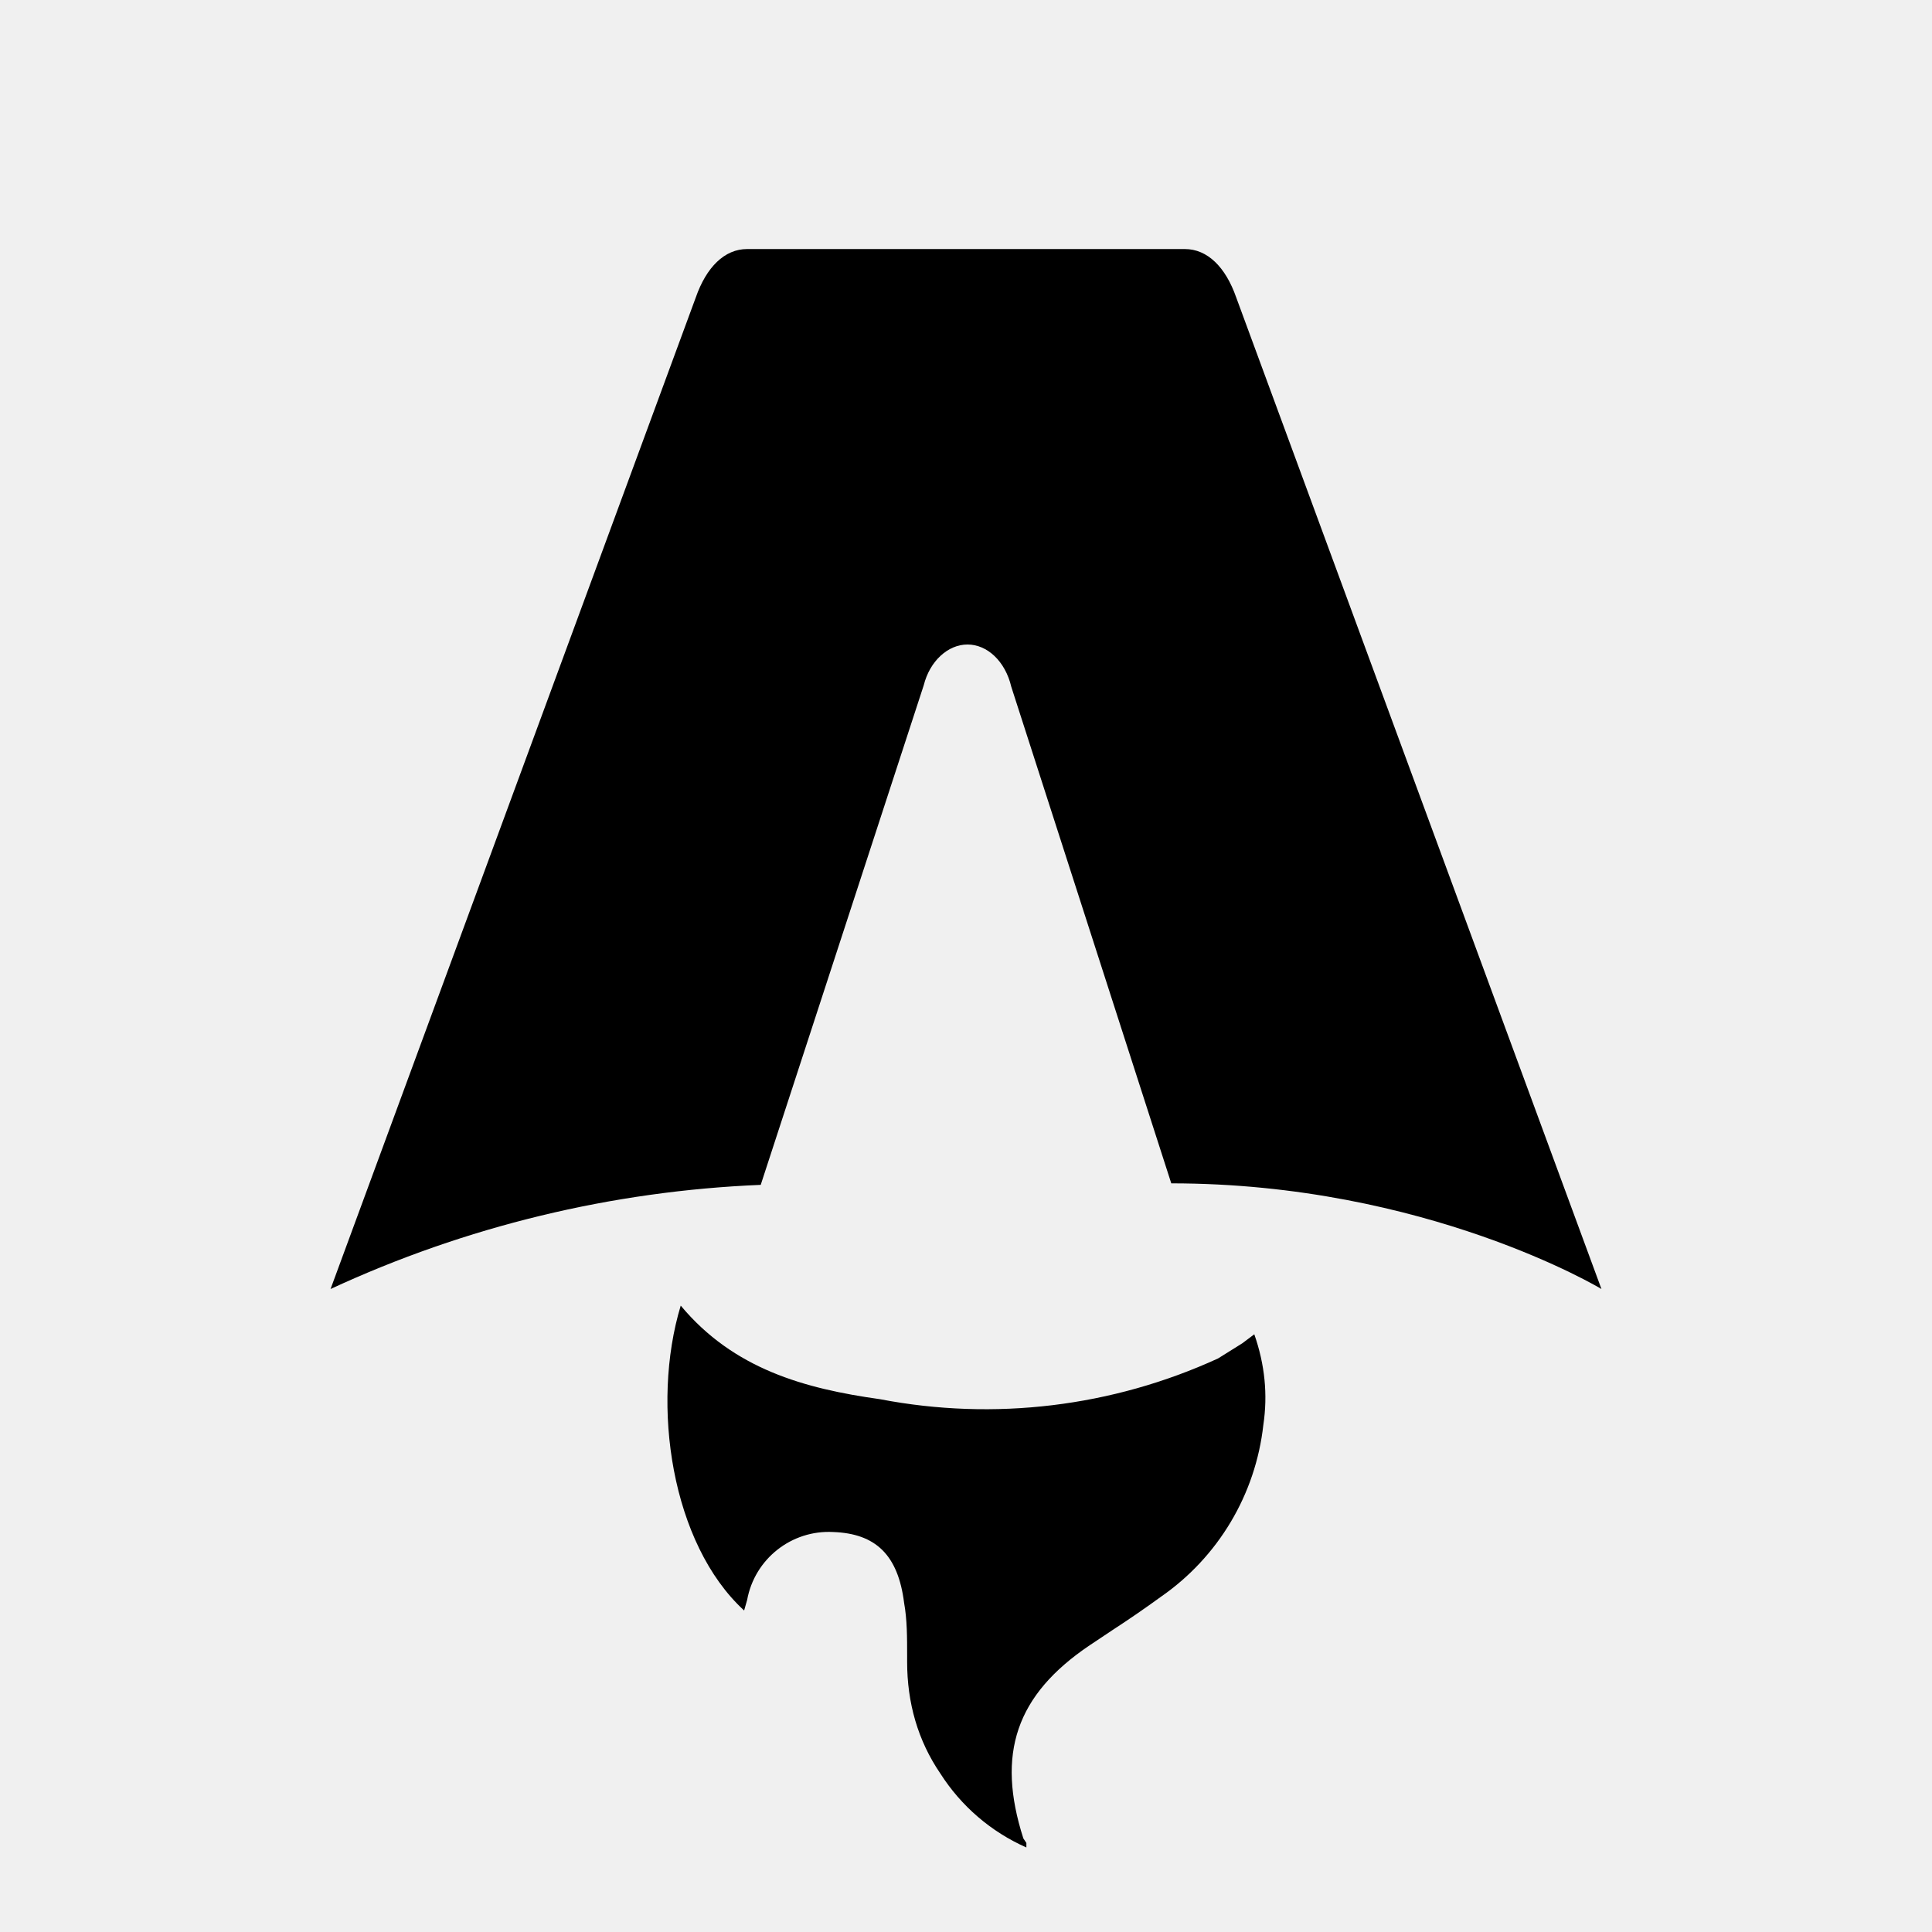
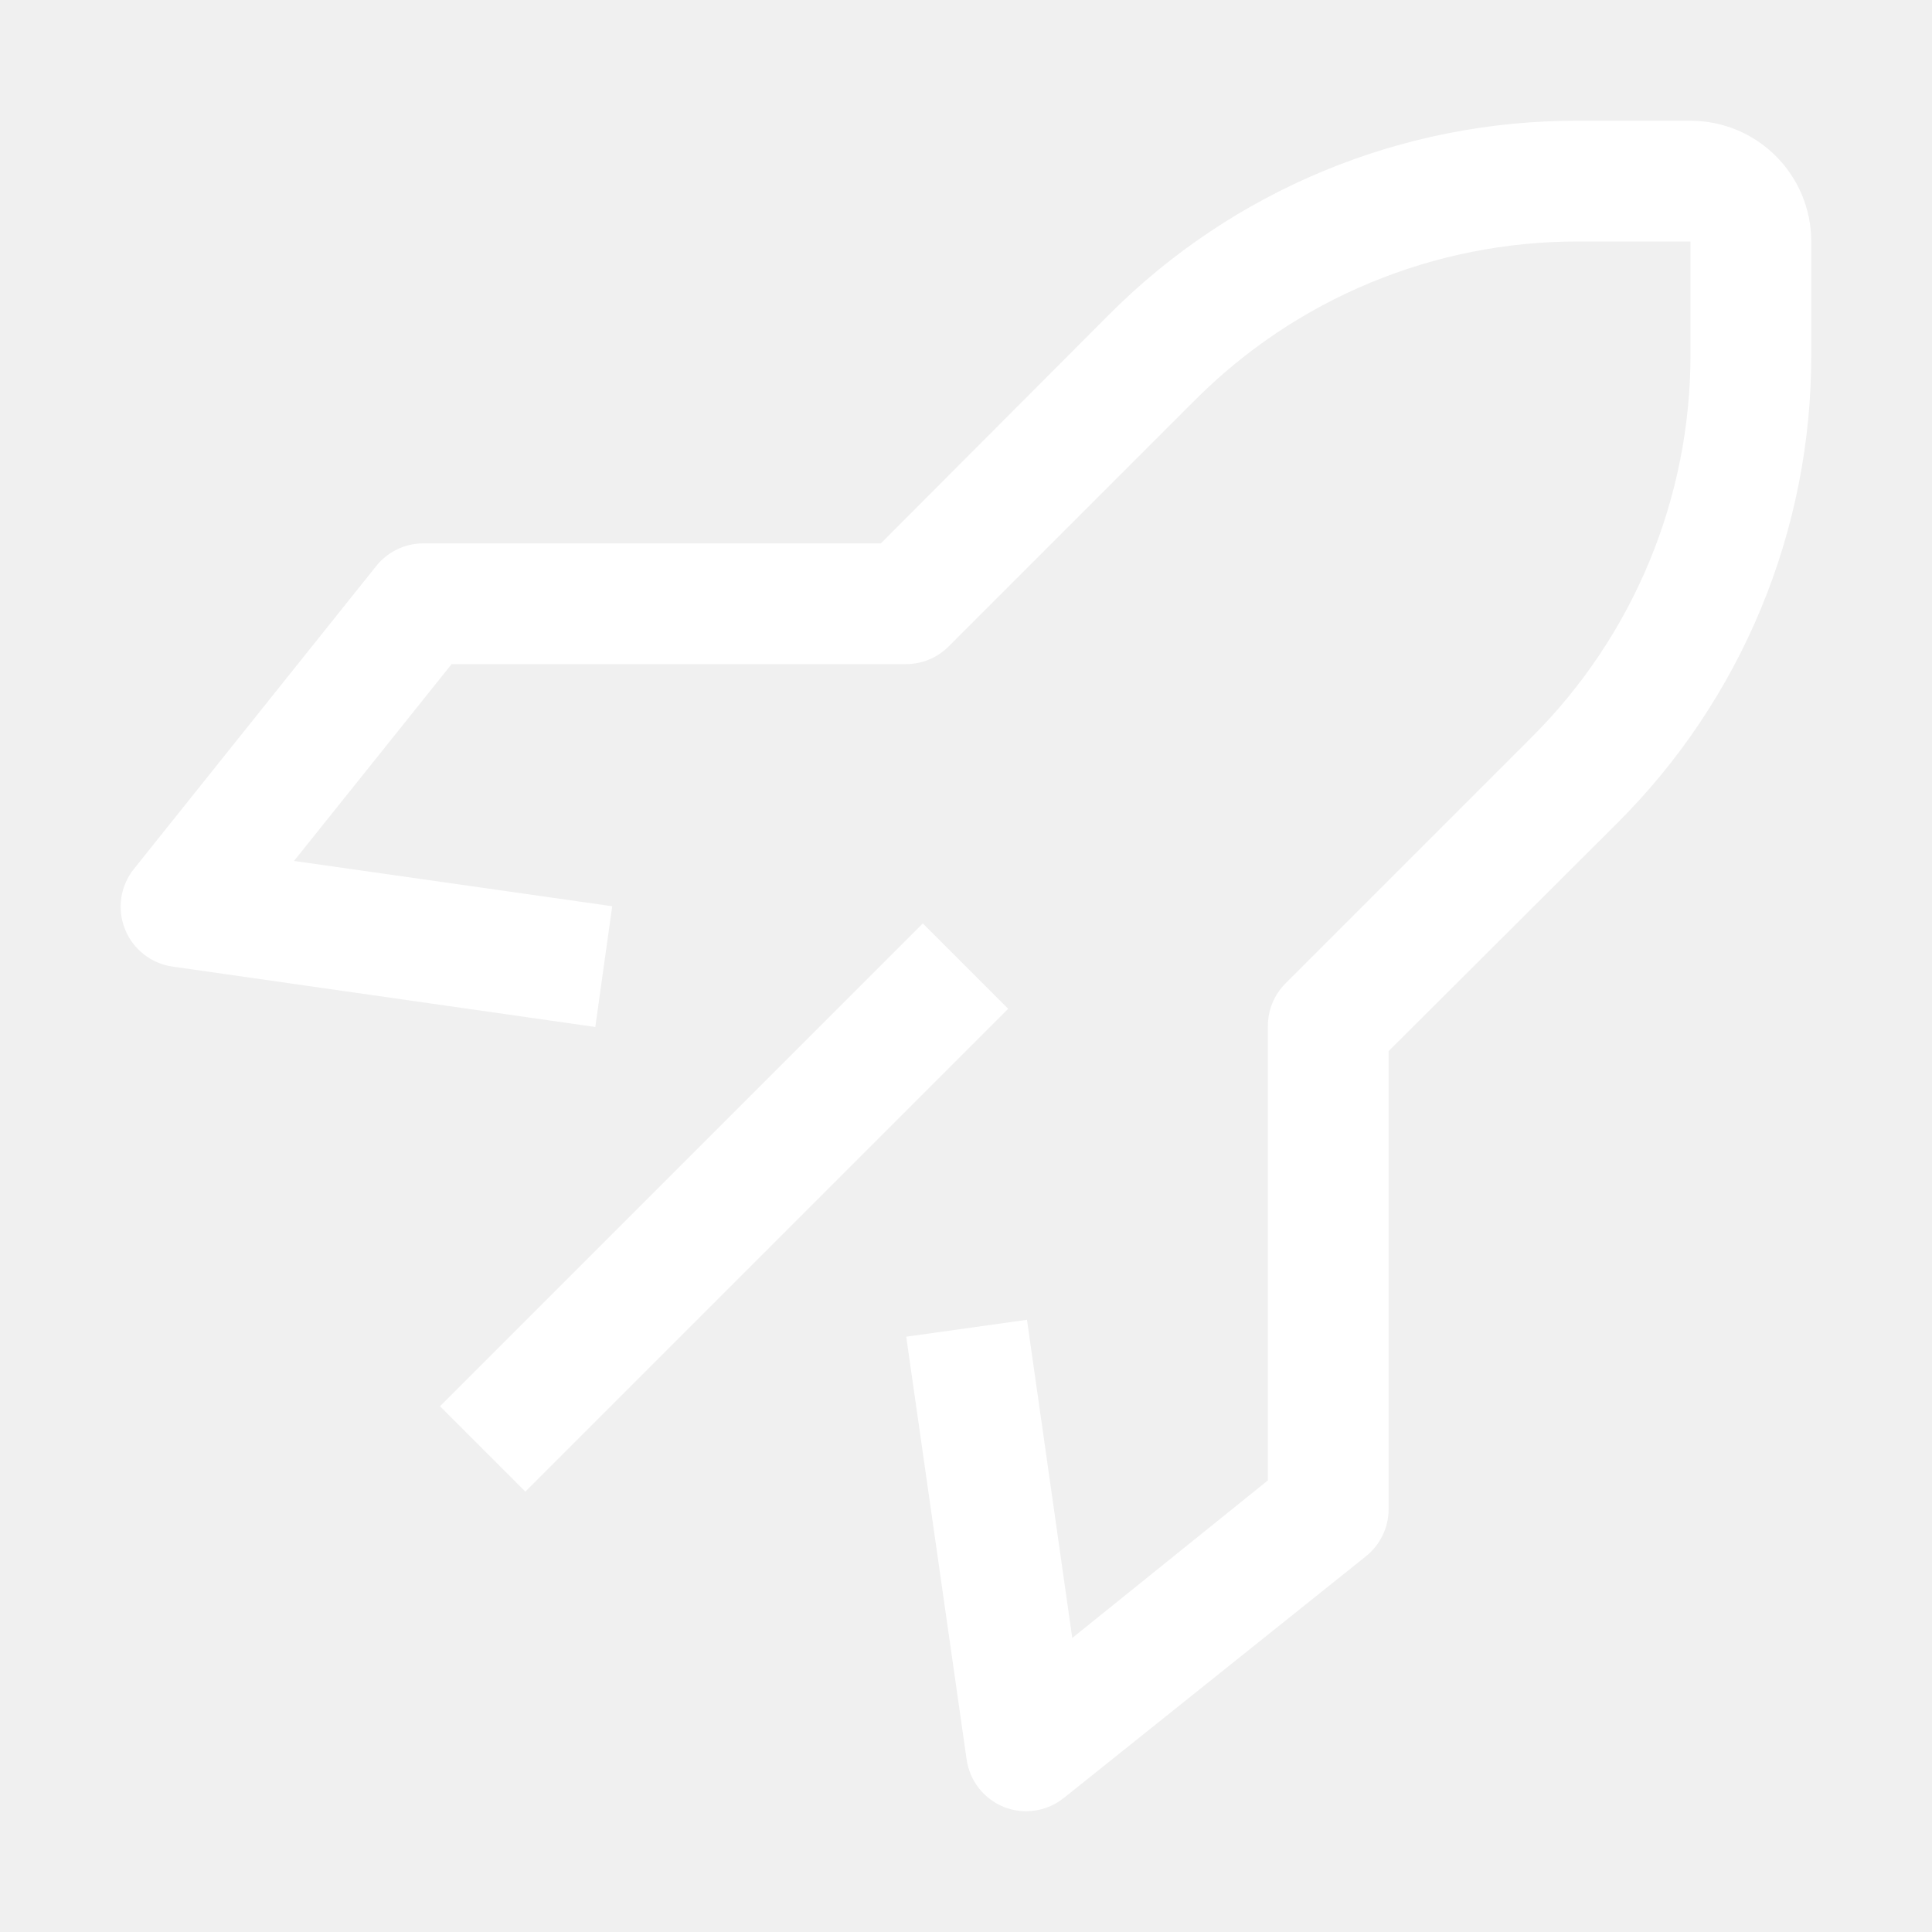
- <svg xmlns="http://www.w3.org/2000/svg" fill="none" viewBox="0 0 128 128">
-   <path d="M50.4 78.5a75.1 75.1 0 0 0-28.5 6.9l24.2-65.7c.7-2 1.9-3.2 3.4-3.2h29c1.5 0 2.7 1.2 3.4 3.2l24.2 65.7s-11.6-7-28.5-7L67 45.5c-.4-1.7-1.6-2.8-2.9-2.8-1.3 0-2.5 1.1-2.9 2.7L50.4 78.5Zm-1.1 28.2Zm-4.2-20.2c-2 6.6-.6 15.8 4.2 20.2a17.5 17.5 0 0 1 .2-.7 5.5 5.5 0 0 1 5.7-4.5c2.8.1 4.3 1.5 4.7 4.7.2 1.1.2 2.3.2 3.5v.4c0 2.7.7 5.2 2.2 7.4a13 13 0 0 0 5.7 4.9v-.3l-.2-.3c-1.8-5.6-.5-9.5 4.4-12.8l1.5-1a73 73 0 0 0 3.2-2.2 16 16 0 0 0 6.8-11.4c.3-2 .1-4-.6-6l-.8.6-1.6 1a37 37 0 0 1-22.4 2.7c-5-.7-9.7-2-13.2-6.2Z" />
-   <style>
-         path { fill: #000; }
-         @media (prefers-color-scheme: dark) {
-             path { fill: #FFF; }
-         }
-     </style>
+ <svg xmlns="http://www.w3.org/2000/svg" width="80" height="80" viewBox="0 0 32 32">
+   <path fill="#ffffff" d="m7.288 23.292l7.997-7.997l1.414 1.414l-7.997 7.997z" />
+   <path fill="#ffffff" d="M17 30a1 1 0 0 1-.37-.07a1 1 0 0 1-.62-.79l-1-7l2-.28l.75 5.27L21 24.52V17a1 1 0 0 1 .29-.71l4.07-4.07A8.94 8.94 0 0 0 28 5.86V4h-1.86a8.94 8.94 0 0 0-6.36 2.64l-4.07 4.07A1 1 0 0 1 15 11H7.48l-2.61 3.26l5.27.75l-.28 2l-7-1a1 1 0 0 1-.79-.62a1 1 0 0 1 .15-1l4-5A1 1 0 0 1 7 9h7.59l3.77-3.78A10.92 10.92 0 0 1 26.14 2H28a2 2 0 0 1 2 2v1.86a10.92 10.92 0 0 1-3.22 7.78L23 17.41V25a1 1 0 0 1-.38.78l-5 4A1 1 0 0 1 17 30" />
</svg>
